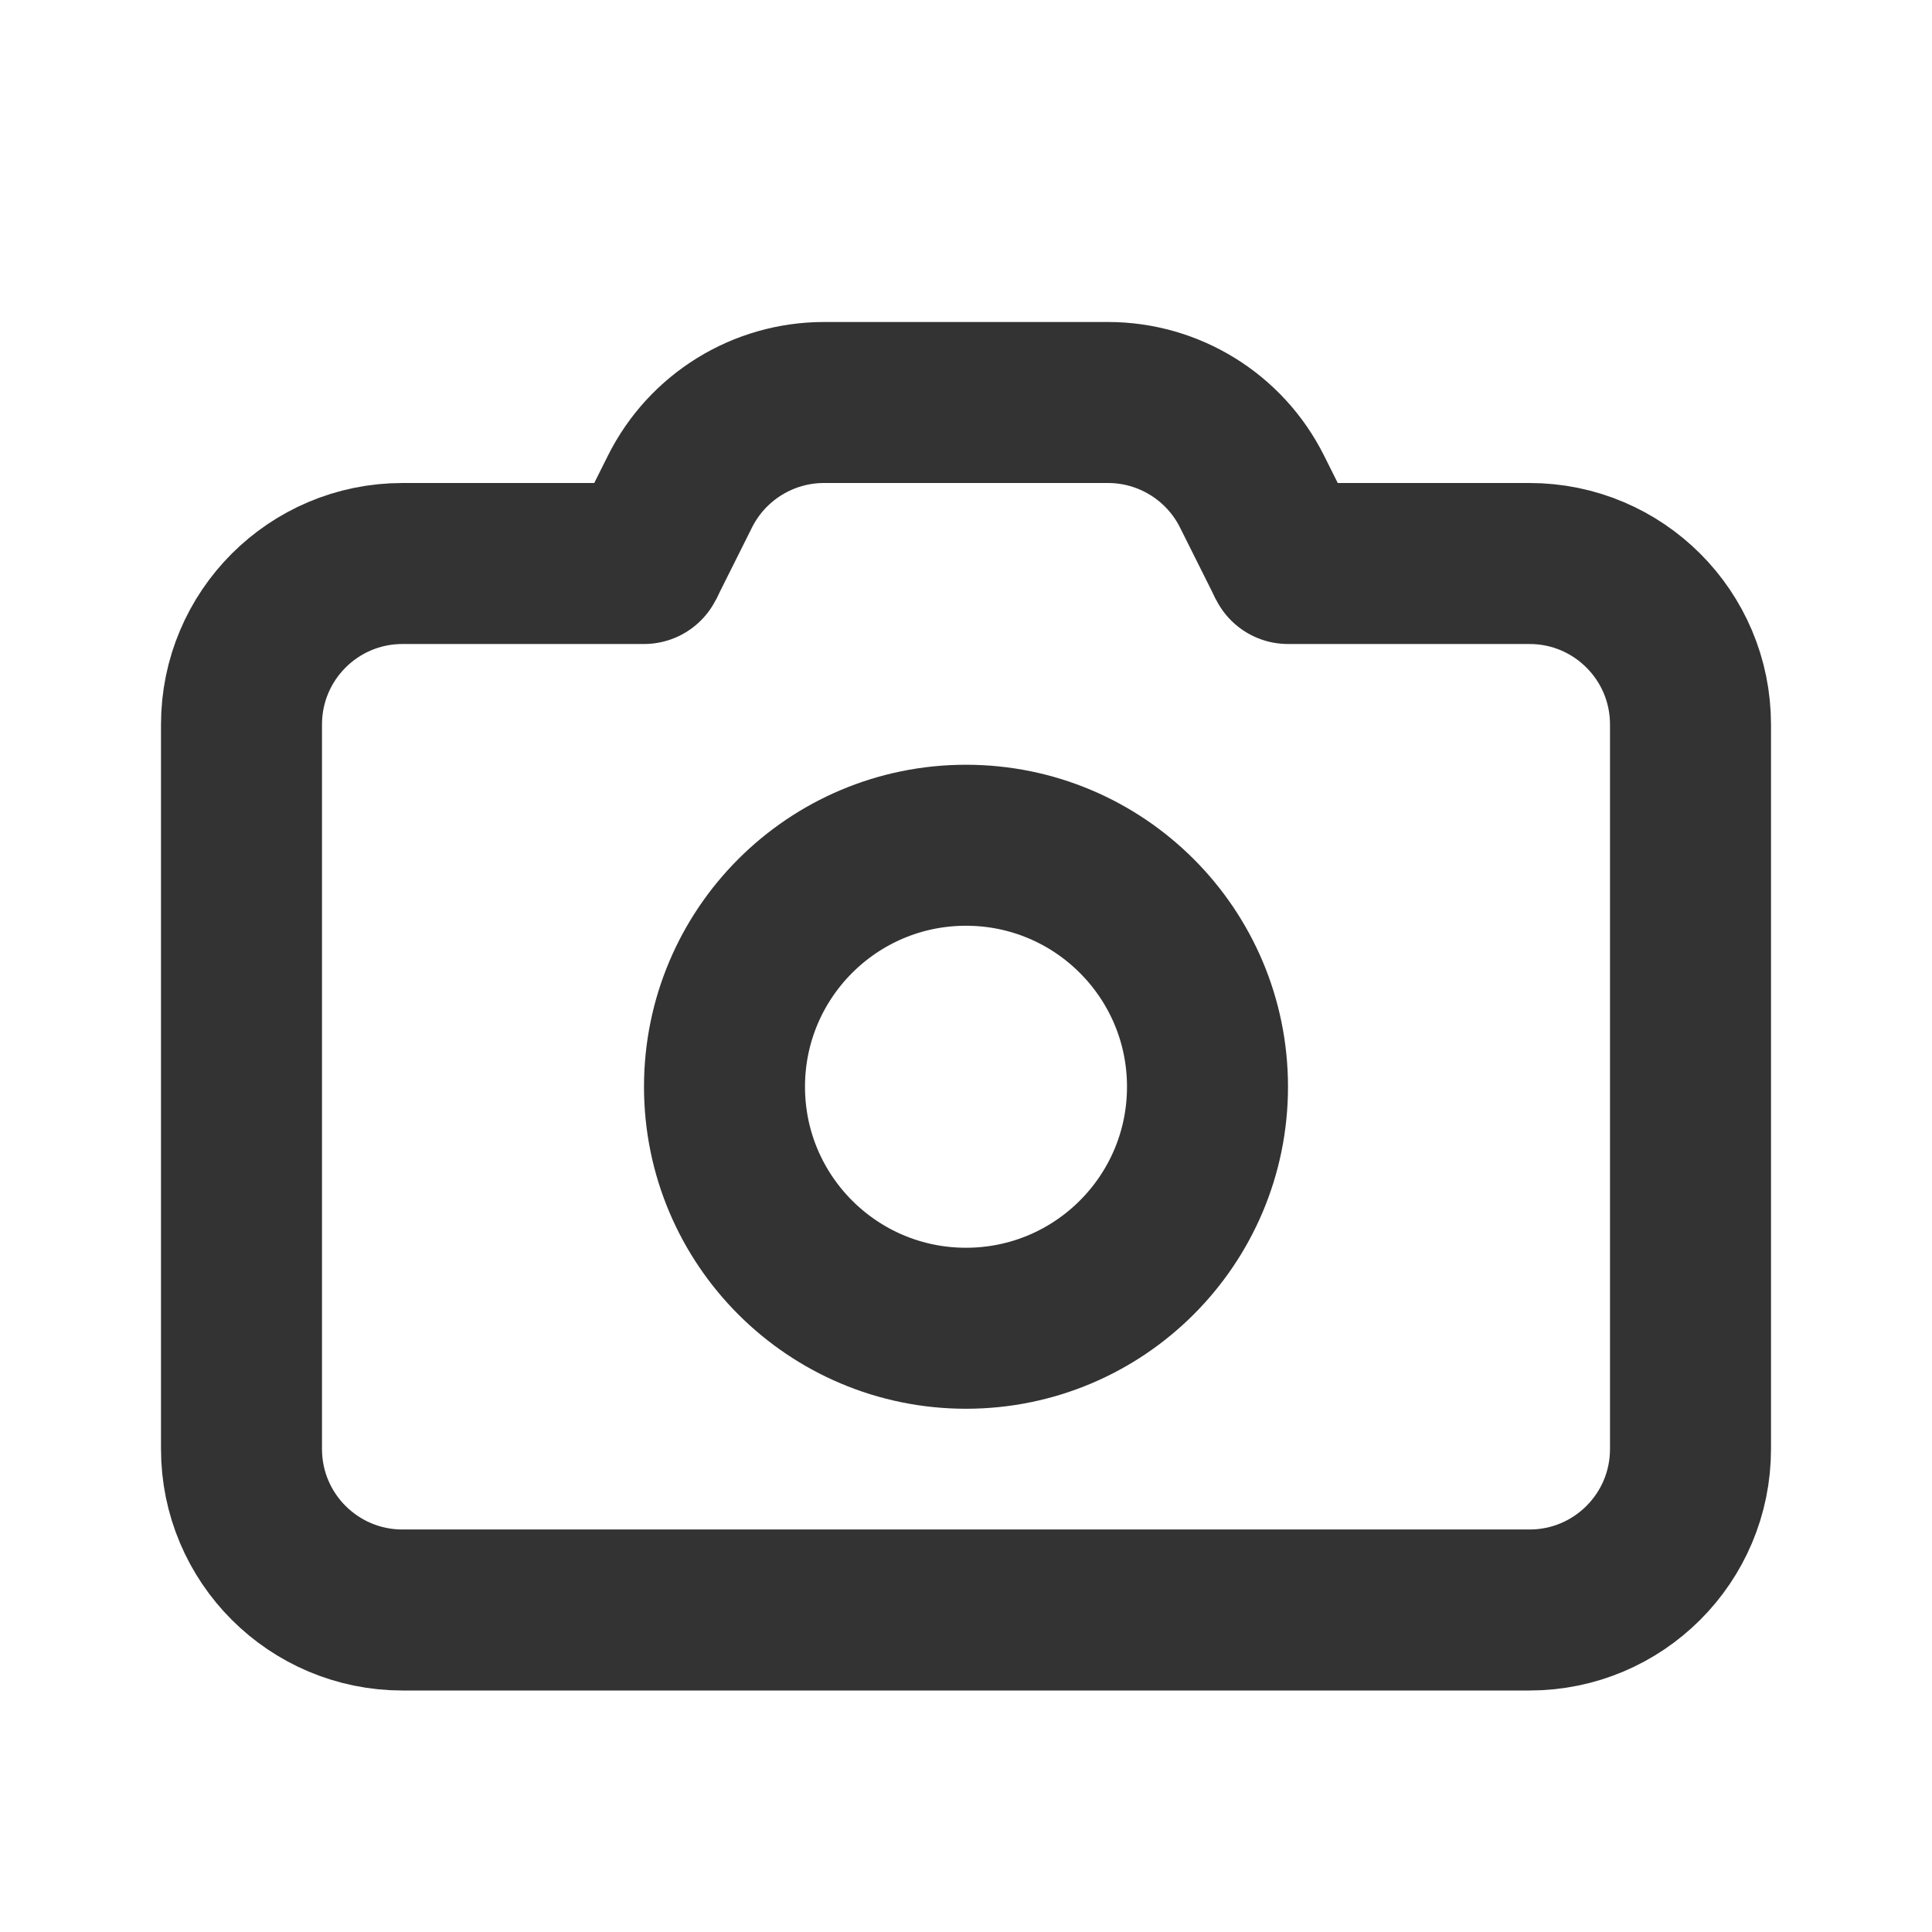
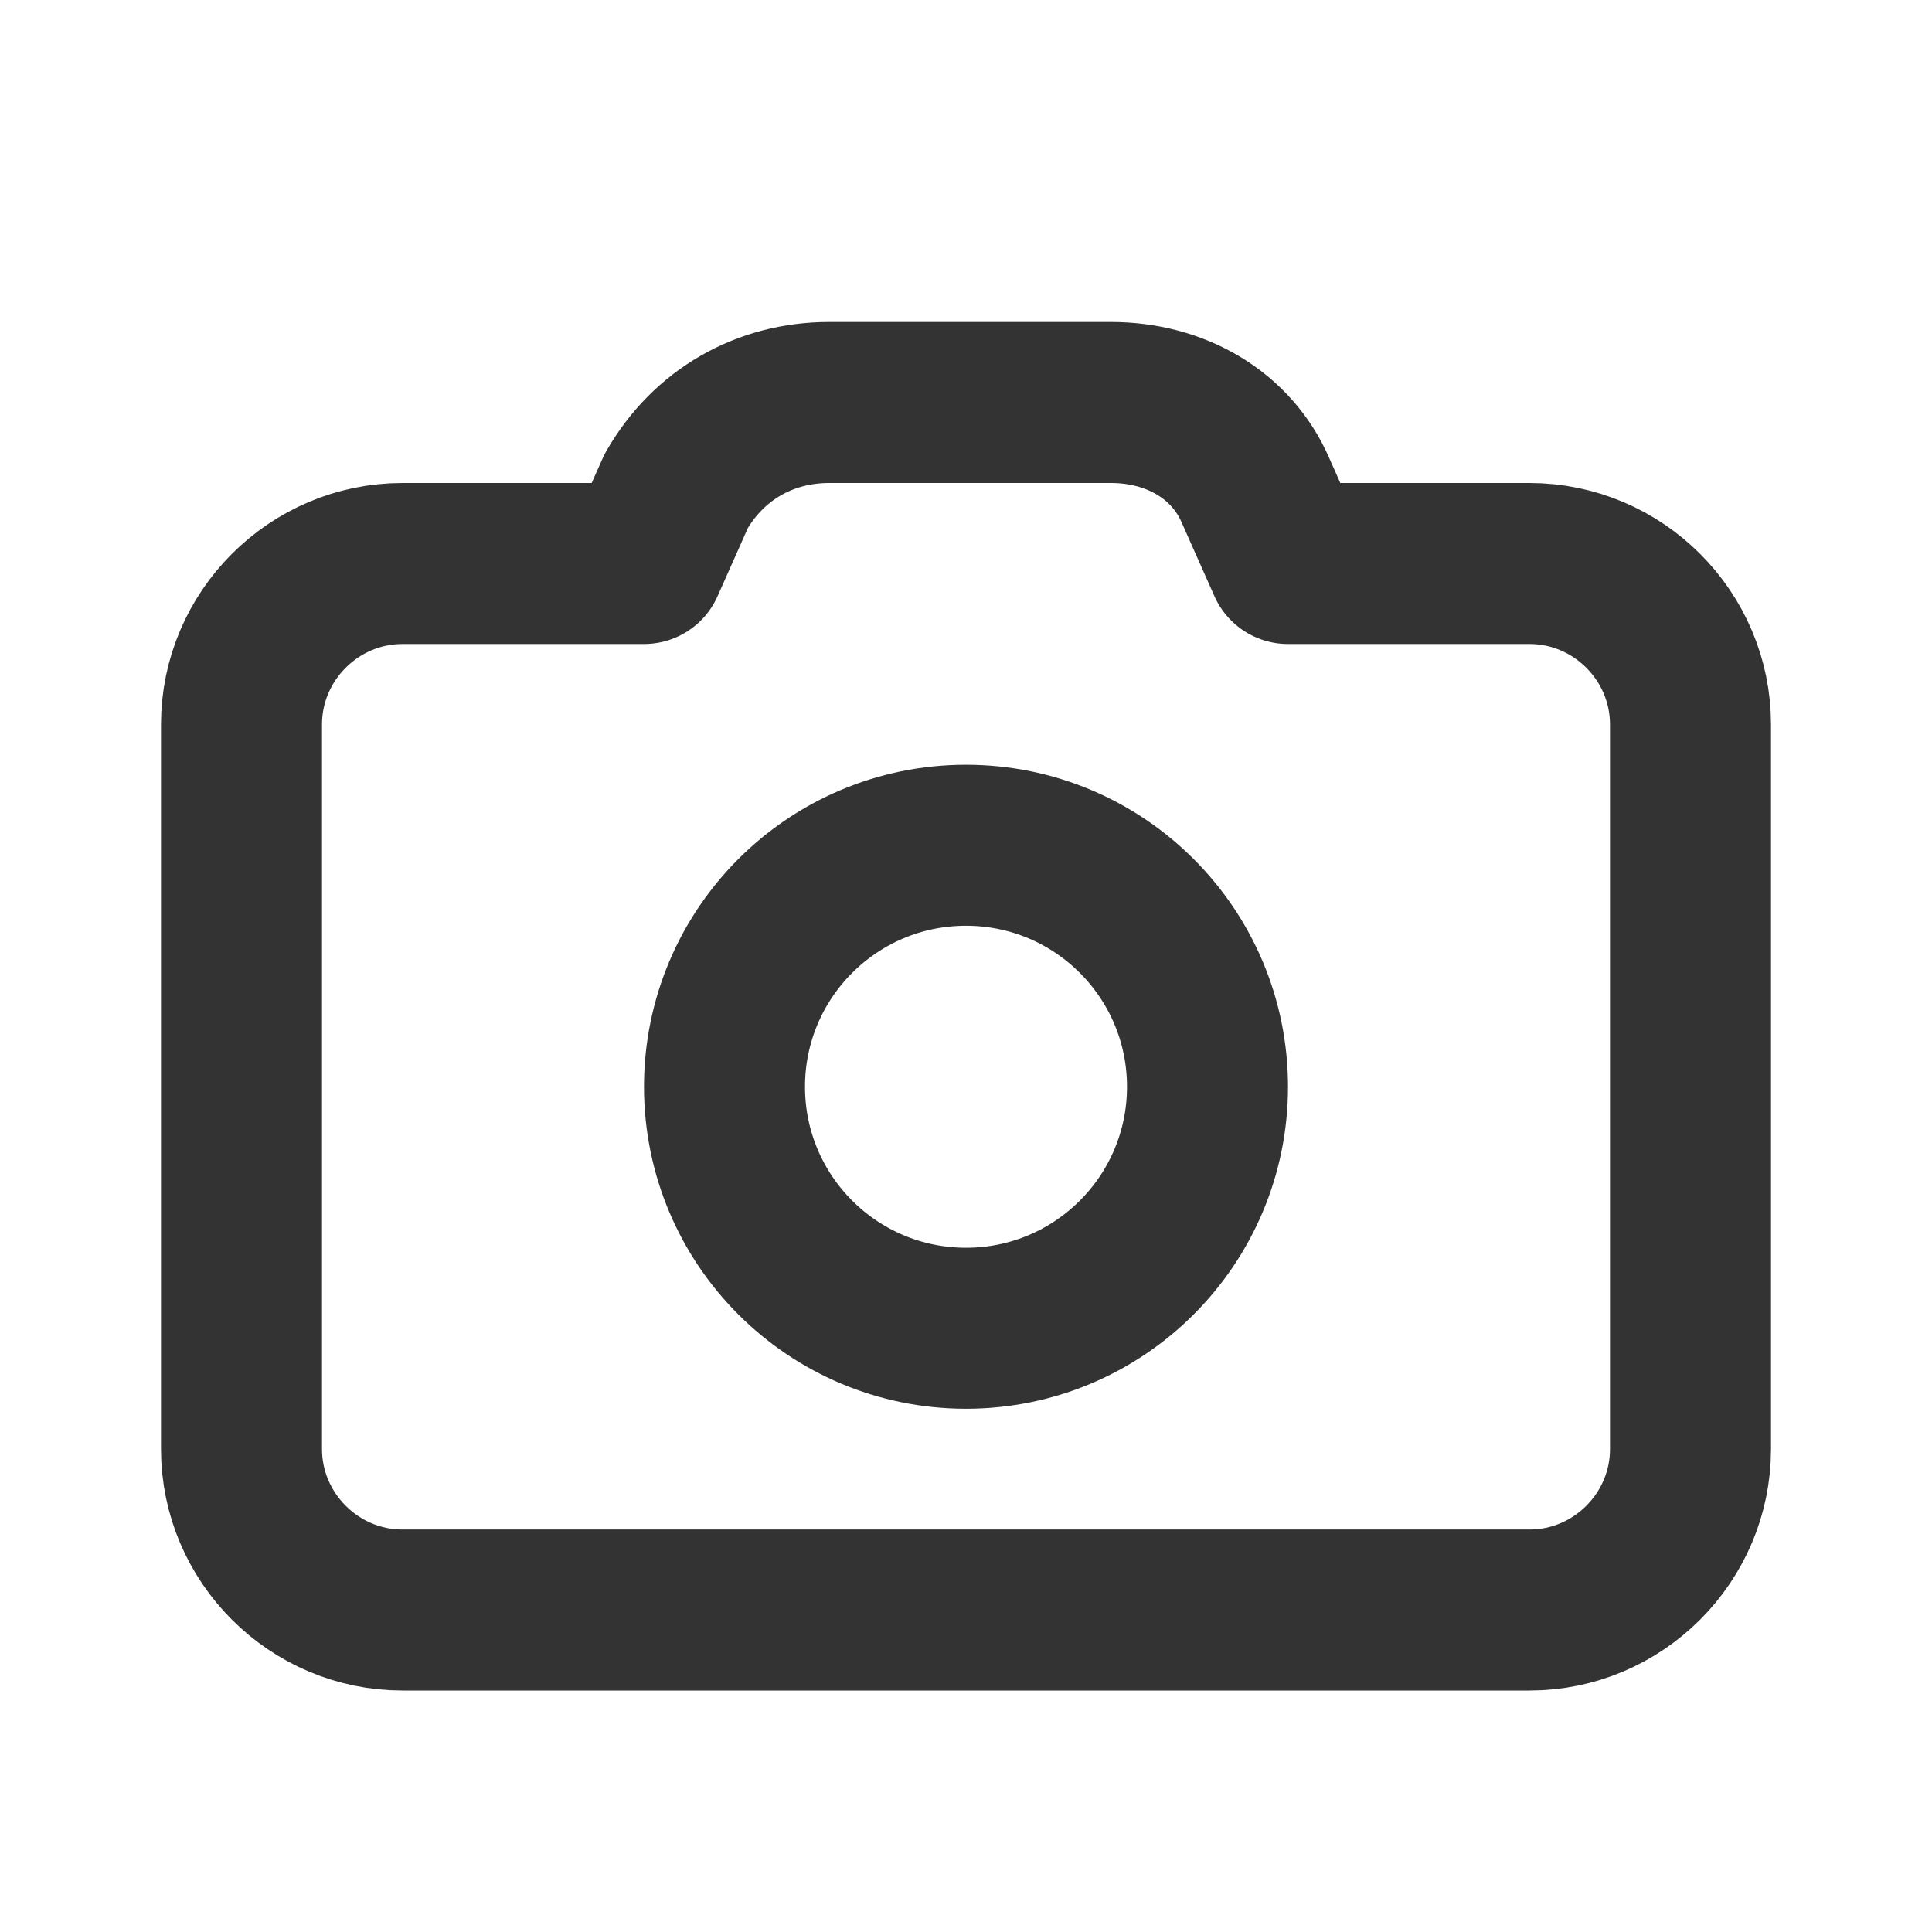
<svg xmlns="http://www.w3.org/2000/svg" width="24" height="24" viewBox="0 0 24 24" fill="none">
-   <path d="M8 7C7.481 7 6.156 7 5 7C3.895 7 3 7.895 3 9V18C3 19.105 3.895 20 5 20H19C20.105 20 21 19.105 21 18V9C21 7.895 20.105 7 19 7H16" stroke="#333333" stroke-width="2" stroke-linecap="round" stroke-linejoin="round" />
-   <path d="M8 7L8.447 6.106C8.786 5.428 9.479 5 10.236 5H13.764C14.521 5 15.214 5.428 15.553 6.106L16 7" stroke="#333333" stroke-width="2" stroke-linejoin="round" />
-   <circle cx="12" cy="13.5" r="3" stroke="#333333" stroke-width="2" stroke-linejoin="round" />
+   <path d="M16 7L15.6 6.1C15.3 5.4 14.6 5 13.8 5H10.3C9.5 5 8.8 5.4 8.4 6.1L8 7C7.5 7 6.2 7 5 7C3.9 7 3 7.9 3 9V18C3 19.1 3.9 20 5 20H19C20.1 20 21 19.1 21 18V9C21 7.9 20.1 7 19 7H16Z" stroke="#333333" stroke-width="2" stroke-linejoin="round" />
+   <path d="M12 16.5C13.657 16.5 15 15.157 15 13.5C15 11.843 13.657 10.5 12 10.5C10.343 10.5 9 11.843 9 13.5C9 15.157 10.343 16.5 12 16.5Z" stroke="#333333" stroke-width="2" stroke-linejoin="round" />
</svg>
